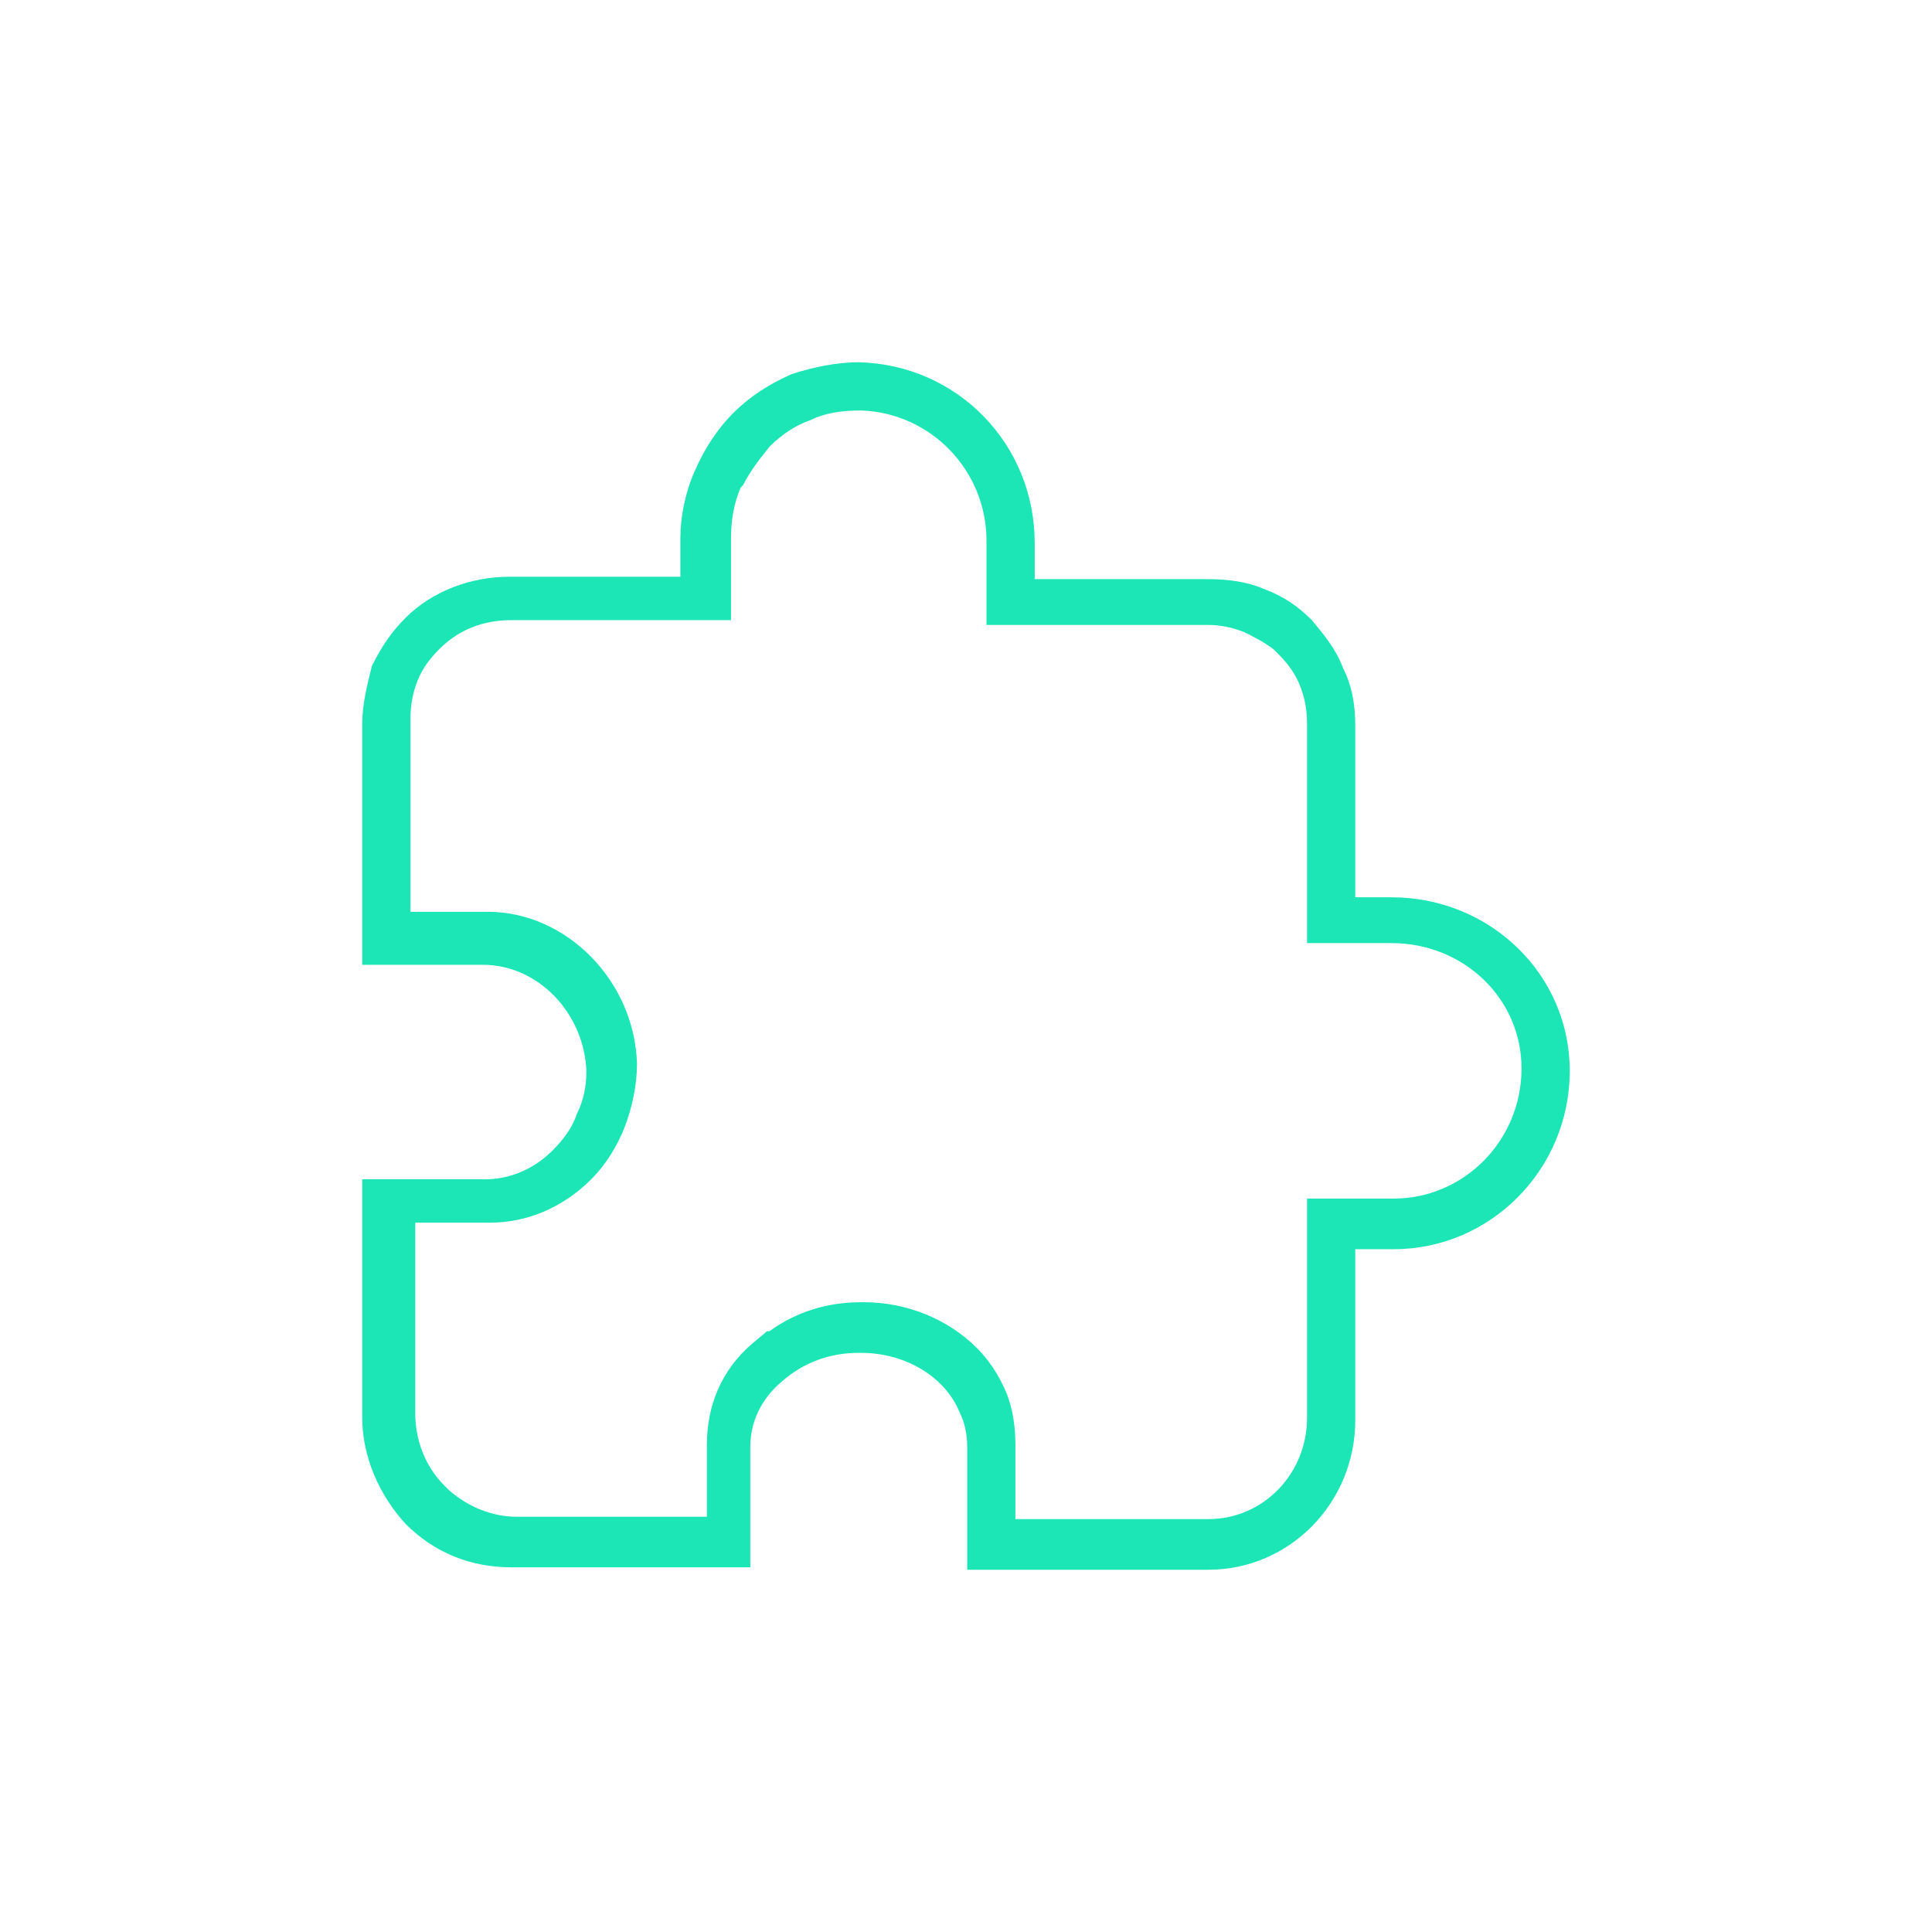
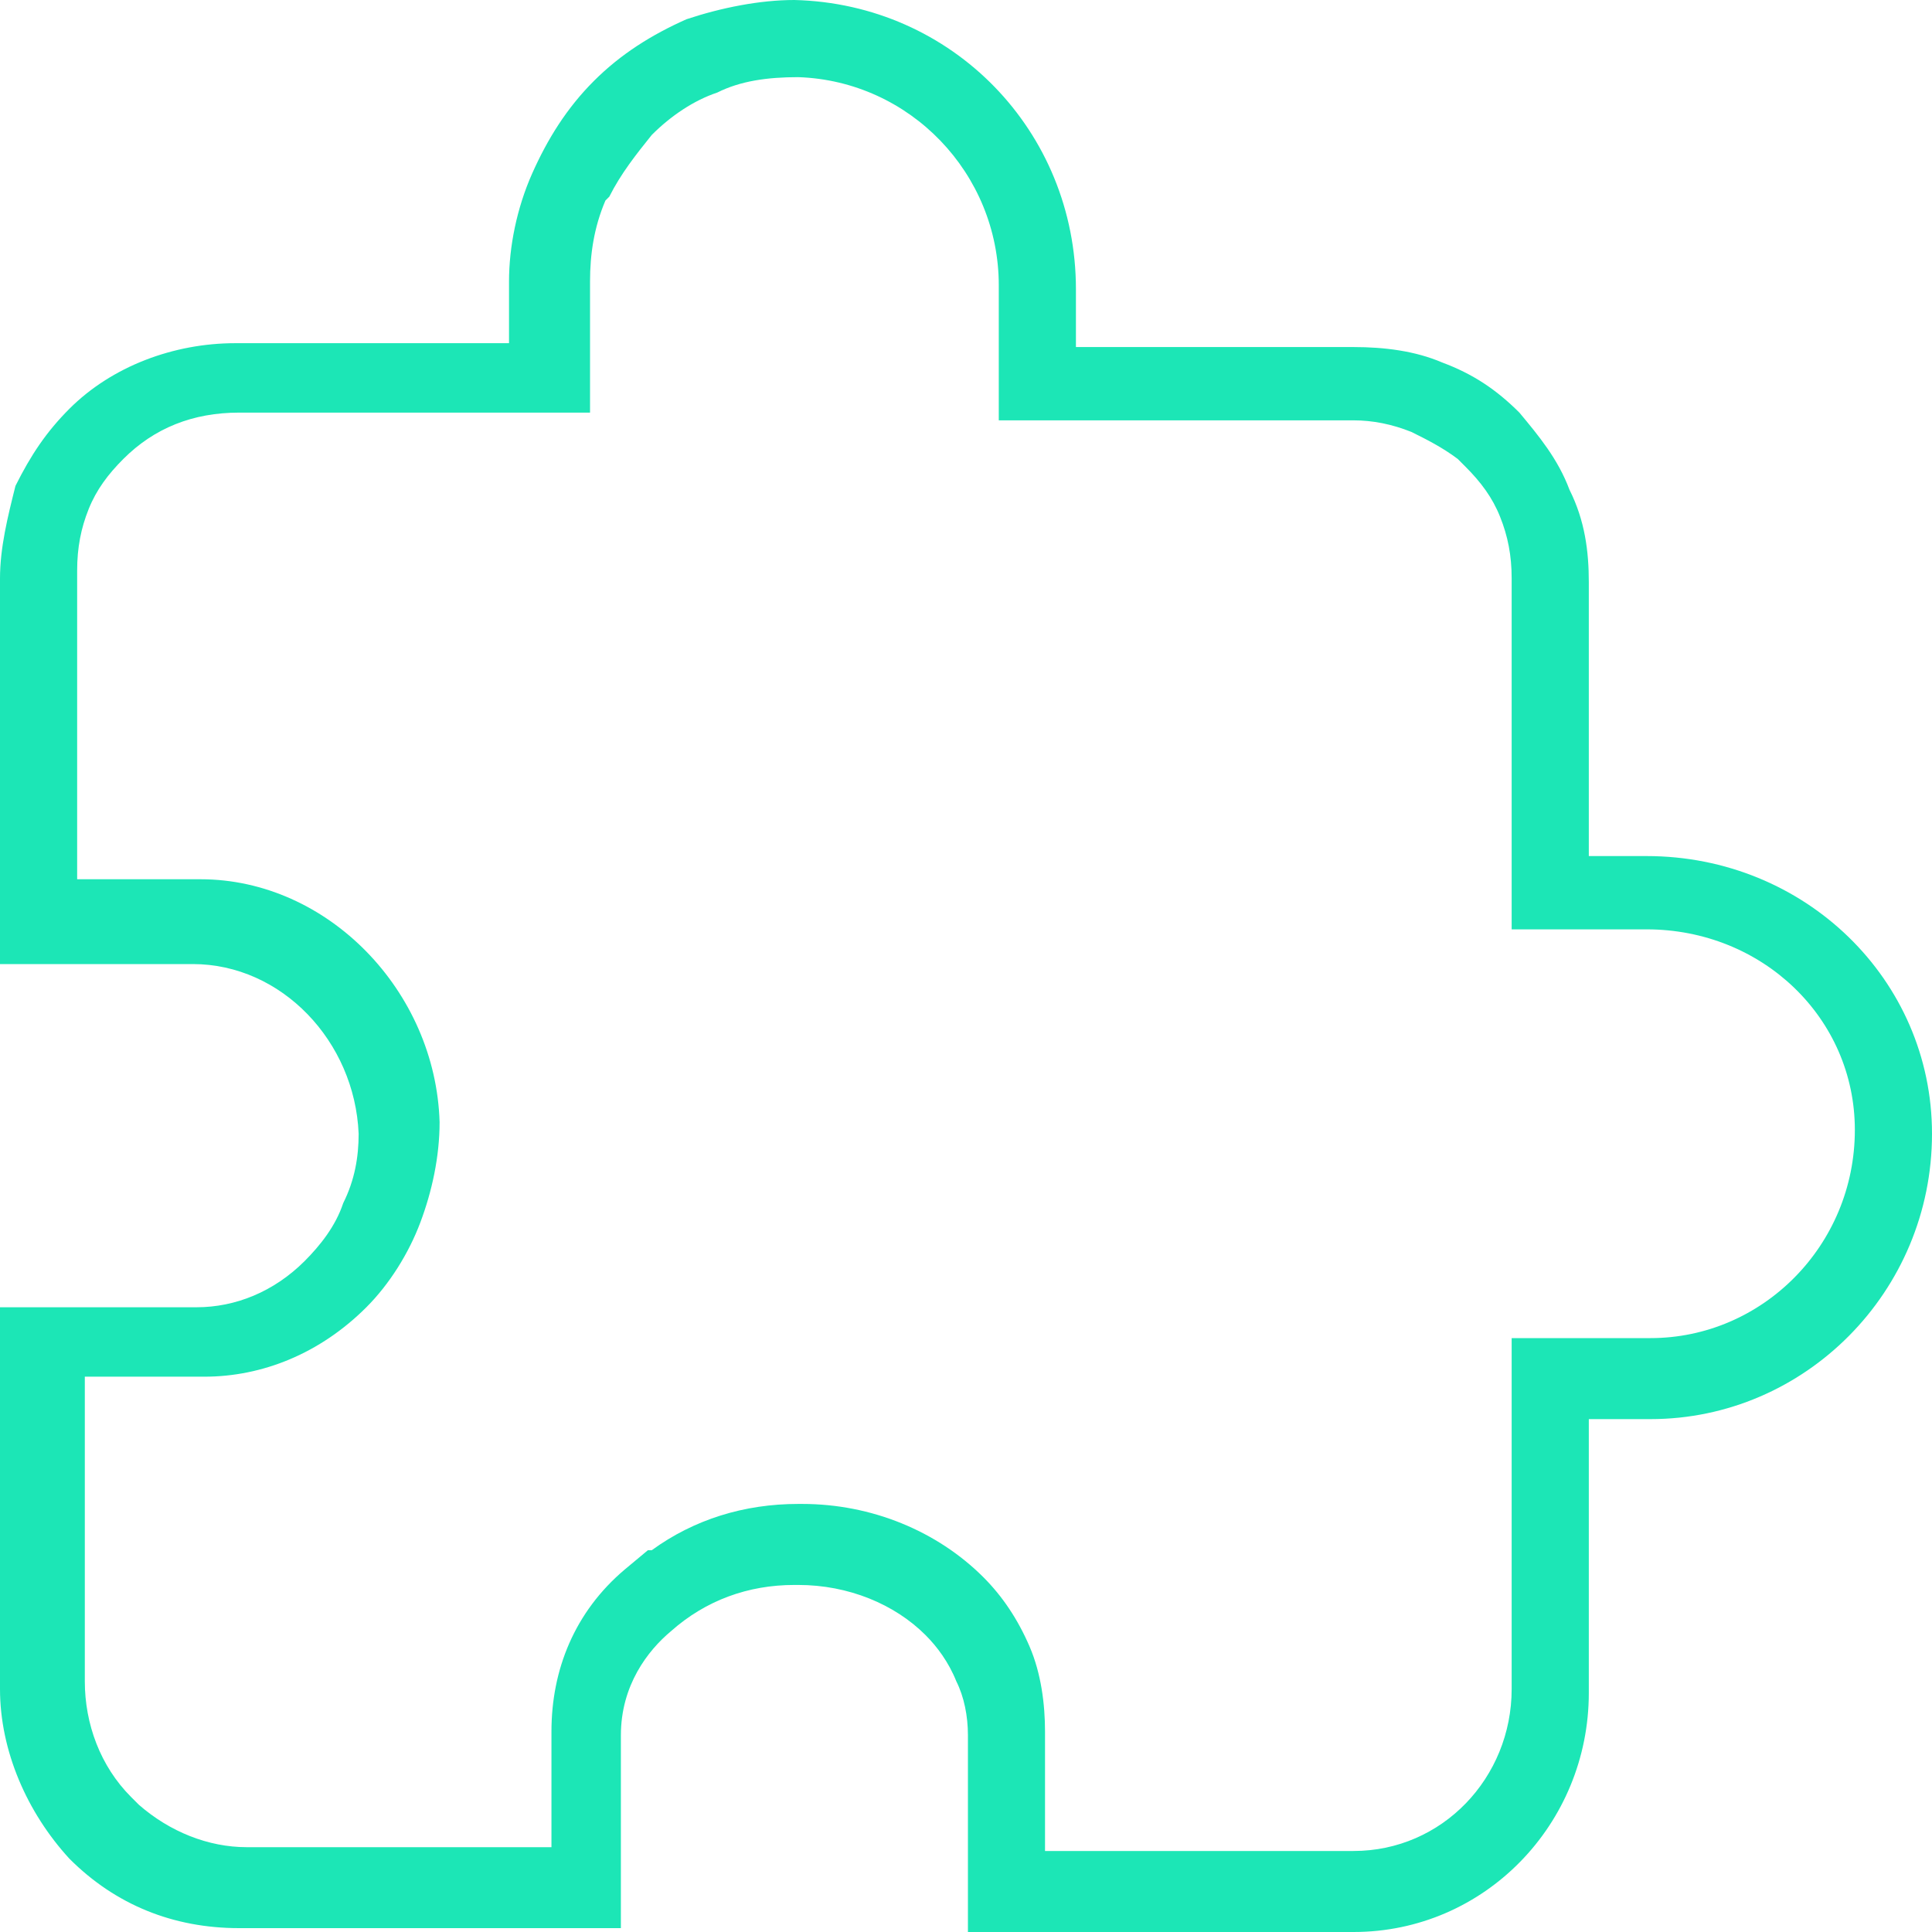
- <svg xmlns="http://www.w3.org/2000/svg" width="48" height="48" viewBox="0 0 48 48" fill="none">
-   <path d="M21.395 10.198C23.132 10.258 24.509 11.695 24.509 13.431V14.329V15.527H25.707H29.958H30.018C30.317 15.527 30.617 15.587 30.916 15.707C31.156 15.826 31.395 15.946 31.635 16.126L31.755 16.245C31.994 16.485 32.174 16.725 32.293 17.024C32.413 17.323 32.473 17.623 32.473 17.982V22.233V23.431H33.671H34.569C36.365 23.431 37.802 24.808 37.802 26.545C37.802 28.341 36.365 29.778 34.629 29.778H33.671H32.473V30.976V35.227C32.473 36.605 31.395 37.742 30.018 37.742H25.227V35.886C25.227 35.467 25.168 34.988 24.988 34.569C24.808 34.15 24.569 33.79 24.27 33.491C23.551 32.773 22.533 32.353 21.455 32.353H21.395C20.557 32.353 19.778 32.593 19.12 33.072H19.06L18.701 33.371C17.922 34.03 17.563 34.928 17.563 35.886V37.683H12.832C12.233 37.683 11.635 37.443 11.156 37.024L11.036 36.904C10.557 36.425 10.317 35.767 10.317 35.108V30.377H12.174C13.072 30.377 13.97 30.018 14.689 29.299C15.048 28.94 15.347 28.461 15.527 27.982C15.707 27.503 15.826 26.964 15.826 26.425C15.767 24.389 14.09 22.653 12.114 22.653H10.198V17.862C10.198 17.503 10.258 17.204 10.377 16.904C10.497 16.605 10.677 16.365 10.916 16.126C11.395 15.647 11.994 15.407 12.713 15.407H16.964H18.162V14.21V13.371C18.162 12.952 18.222 12.533 18.401 12.114L18.461 12.054C18.641 11.695 18.88 11.395 19.12 11.096C19.419 10.796 19.778 10.557 20.138 10.437C20.497 10.258 20.916 10.198 21.395 10.198ZM21.335 9C20.796 9 20.198 9.12 19.659 9.299C19.12 9.539 18.641 9.838 18.222 10.258C17.802 10.677 17.503 11.156 17.264 11.695C17.024 12.233 16.904 12.832 16.904 13.371V14.329H12.653C11.695 14.329 10.736 14.689 10.078 15.347C9.719 15.707 9.479 16.066 9.24 16.545C9.12 17.024 9 17.503 9 17.982V23.97H11.994C13.371 23.97 14.509 25.168 14.569 26.605C14.569 26.964 14.509 27.323 14.329 27.683C14.21 28.042 13.97 28.341 13.73 28.581C13.252 29.06 12.653 29.299 12.054 29.299H9V35.227C9 36.186 9.419 37.144 10.078 37.862C10.796 38.581 11.695 38.94 12.713 38.94H18.641V35.946C18.641 35.168 19.06 34.629 19.419 34.329C19.958 33.85 20.617 33.611 21.335 33.611C21.335 33.611 21.335 33.611 21.395 33.611C22.174 33.611 22.892 33.91 23.371 34.389C23.551 34.569 23.73 34.808 23.85 35.108C23.97 35.347 24.03 35.647 24.03 35.946V39H30.018C32.054 39 33.671 37.323 33.671 35.287V31.036H34.629C37.024 31.036 39 29.06 39 26.605C39 24.21 37.024 22.293 34.569 22.293H33.671V18.042C33.671 17.563 33.611 17.084 33.371 16.605C33.192 16.126 32.892 15.767 32.593 15.407C32.233 15.048 31.874 14.808 31.395 14.629C30.976 14.449 30.497 14.389 30.018 14.389C30.018 14.389 30.018 14.389 29.958 14.389H25.707V13.491C25.707 11.036 23.79 9.06 21.335 9C21.395 9 21.395 9 21.335 9Z" fill="#1CE6B6" />
+ <svg xmlns="http://www.w3.org/2000/svg" width="30" height="30" viewBox="0 0 30 30" fill="none">
+   <path d="M12.395 1.198C14.132 1.257 15.509 2.695 15.509 4.431V5.329V6.527H16.707H20.958H21.018C21.317 6.527 21.617 6.587 21.916 6.707C22.156 6.826 22.395 6.946 22.635 7.126L22.755 7.246C22.994 7.485 23.174 7.725 23.293 8.024C23.413 8.323 23.473 8.623 23.473 8.982V13.233V14.431H24.671H25.569C27.365 14.431 28.802 15.808 28.802 17.545C28.802 19.341 27.365 20.778 25.629 20.778H24.671H23.473V21.976V26.227C23.473 27.605 22.395 28.742 21.018 28.742H16.227V26.886C16.227 26.467 16.168 25.988 15.988 25.569C15.808 25.15 15.569 24.79 15.27 24.491C14.551 23.773 13.533 23.353 12.455 23.353H12.395C11.557 23.353 10.778 23.593 10.12 24.072H10.06L9.701 24.371C8.922 25.03 8.563 25.928 8.563 26.886V28.683H3.832C3.234 28.683 2.635 28.443 2.156 28.024L2.036 27.904C1.557 27.425 1.317 26.767 1.317 26.108V21.377H3.174C4.072 21.377 4.97 21.018 5.689 20.299C6.048 19.94 6.347 19.461 6.527 18.982C6.707 18.503 6.826 17.964 6.826 17.425C6.766 15.389 5.09 13.653 3.114 13.653H1.198V8.862C1.198 8.503 1.257 8.204 1.377 7.904C1.497 7.605 1.677 7.365 1.916 7.126C2.395 6.647 2.994 6.407 3.713 6.407H7.964H9.162V5.21V4.371C9.162 3.952 9.222 3.533 9.401 3.114L9.461 3.054C9.641 2.695 9.88 2.395 10.12 2.096C10.419 1.796 10.778 1.557 11.138 1.437C11.497 1.257 11.916 1.198 12.395 1.198ZM12.335 0C11.796 0 11.198 0.12 10.659 0.299C10.12 0.539 9.641 0.838 9.222 1.257C8.802 1.677 8.503 2.156 8.263 2.695C8.024 3.234 7.904 3.832 7.904 4.371V5.329H3.653C2.695 5.329 1.737 5.689 1.078 6.347C0.719 6.707 0.479 7.066 0.24 7.545C0.12 8.024 0 8.503 0 8.982V14.97H2.994C4.371 14.97 5.509 16.168 5.569 17.605C5.569 17.964 5.509 18.323 5.329 18.683C5.21 19.042 4.97 19.341 4.731 19.581C4.252 20.06 3.653 20.299 3.054 20.299H0V26.227C0 27.186 0.419 28.144 1.078 28.862C1.796 29.581 2.695 29.94 3.713 29.94H9.641V26.946C9.641 26.168 10.06 25.629 10.419 25.329C10.958 24.85 11.617 24.611 12.335 24.611C12.335 24.611 12.335 24.611 12.395 24.611C13.174 24.611 13.892 24.91 14.371 25.389C14.551 25.569 14.73 25.808 14.85 26.108C14.97 26.347 15.03 26.647 15.03 26.946V30H21.018C23.054 30 24.671 28.323 24.671 26.287V22.036H25.629C28.024 22.036 30 20.06 30 17.605C30 15.21 28.024 13.293 25.569 13.293H24.671V9.042C24.671 8.563 24.611 8.084 24.371 7.605C24.192 7.126 23.892 6.766 23.593 6.407C23.233 6.048 22.874 5.808 22.395 5.629C21.976 5.449 21.497 5.389 21.018 5.389C21.018 5.389 21.018 5.389 20.958 5.389H16.707V4.491C16.707 2.036 14.79 0.06 12.335 0C12.395 0 12.395 0 12.335 0Z" fill="#1CE6B6" />
</svg>
